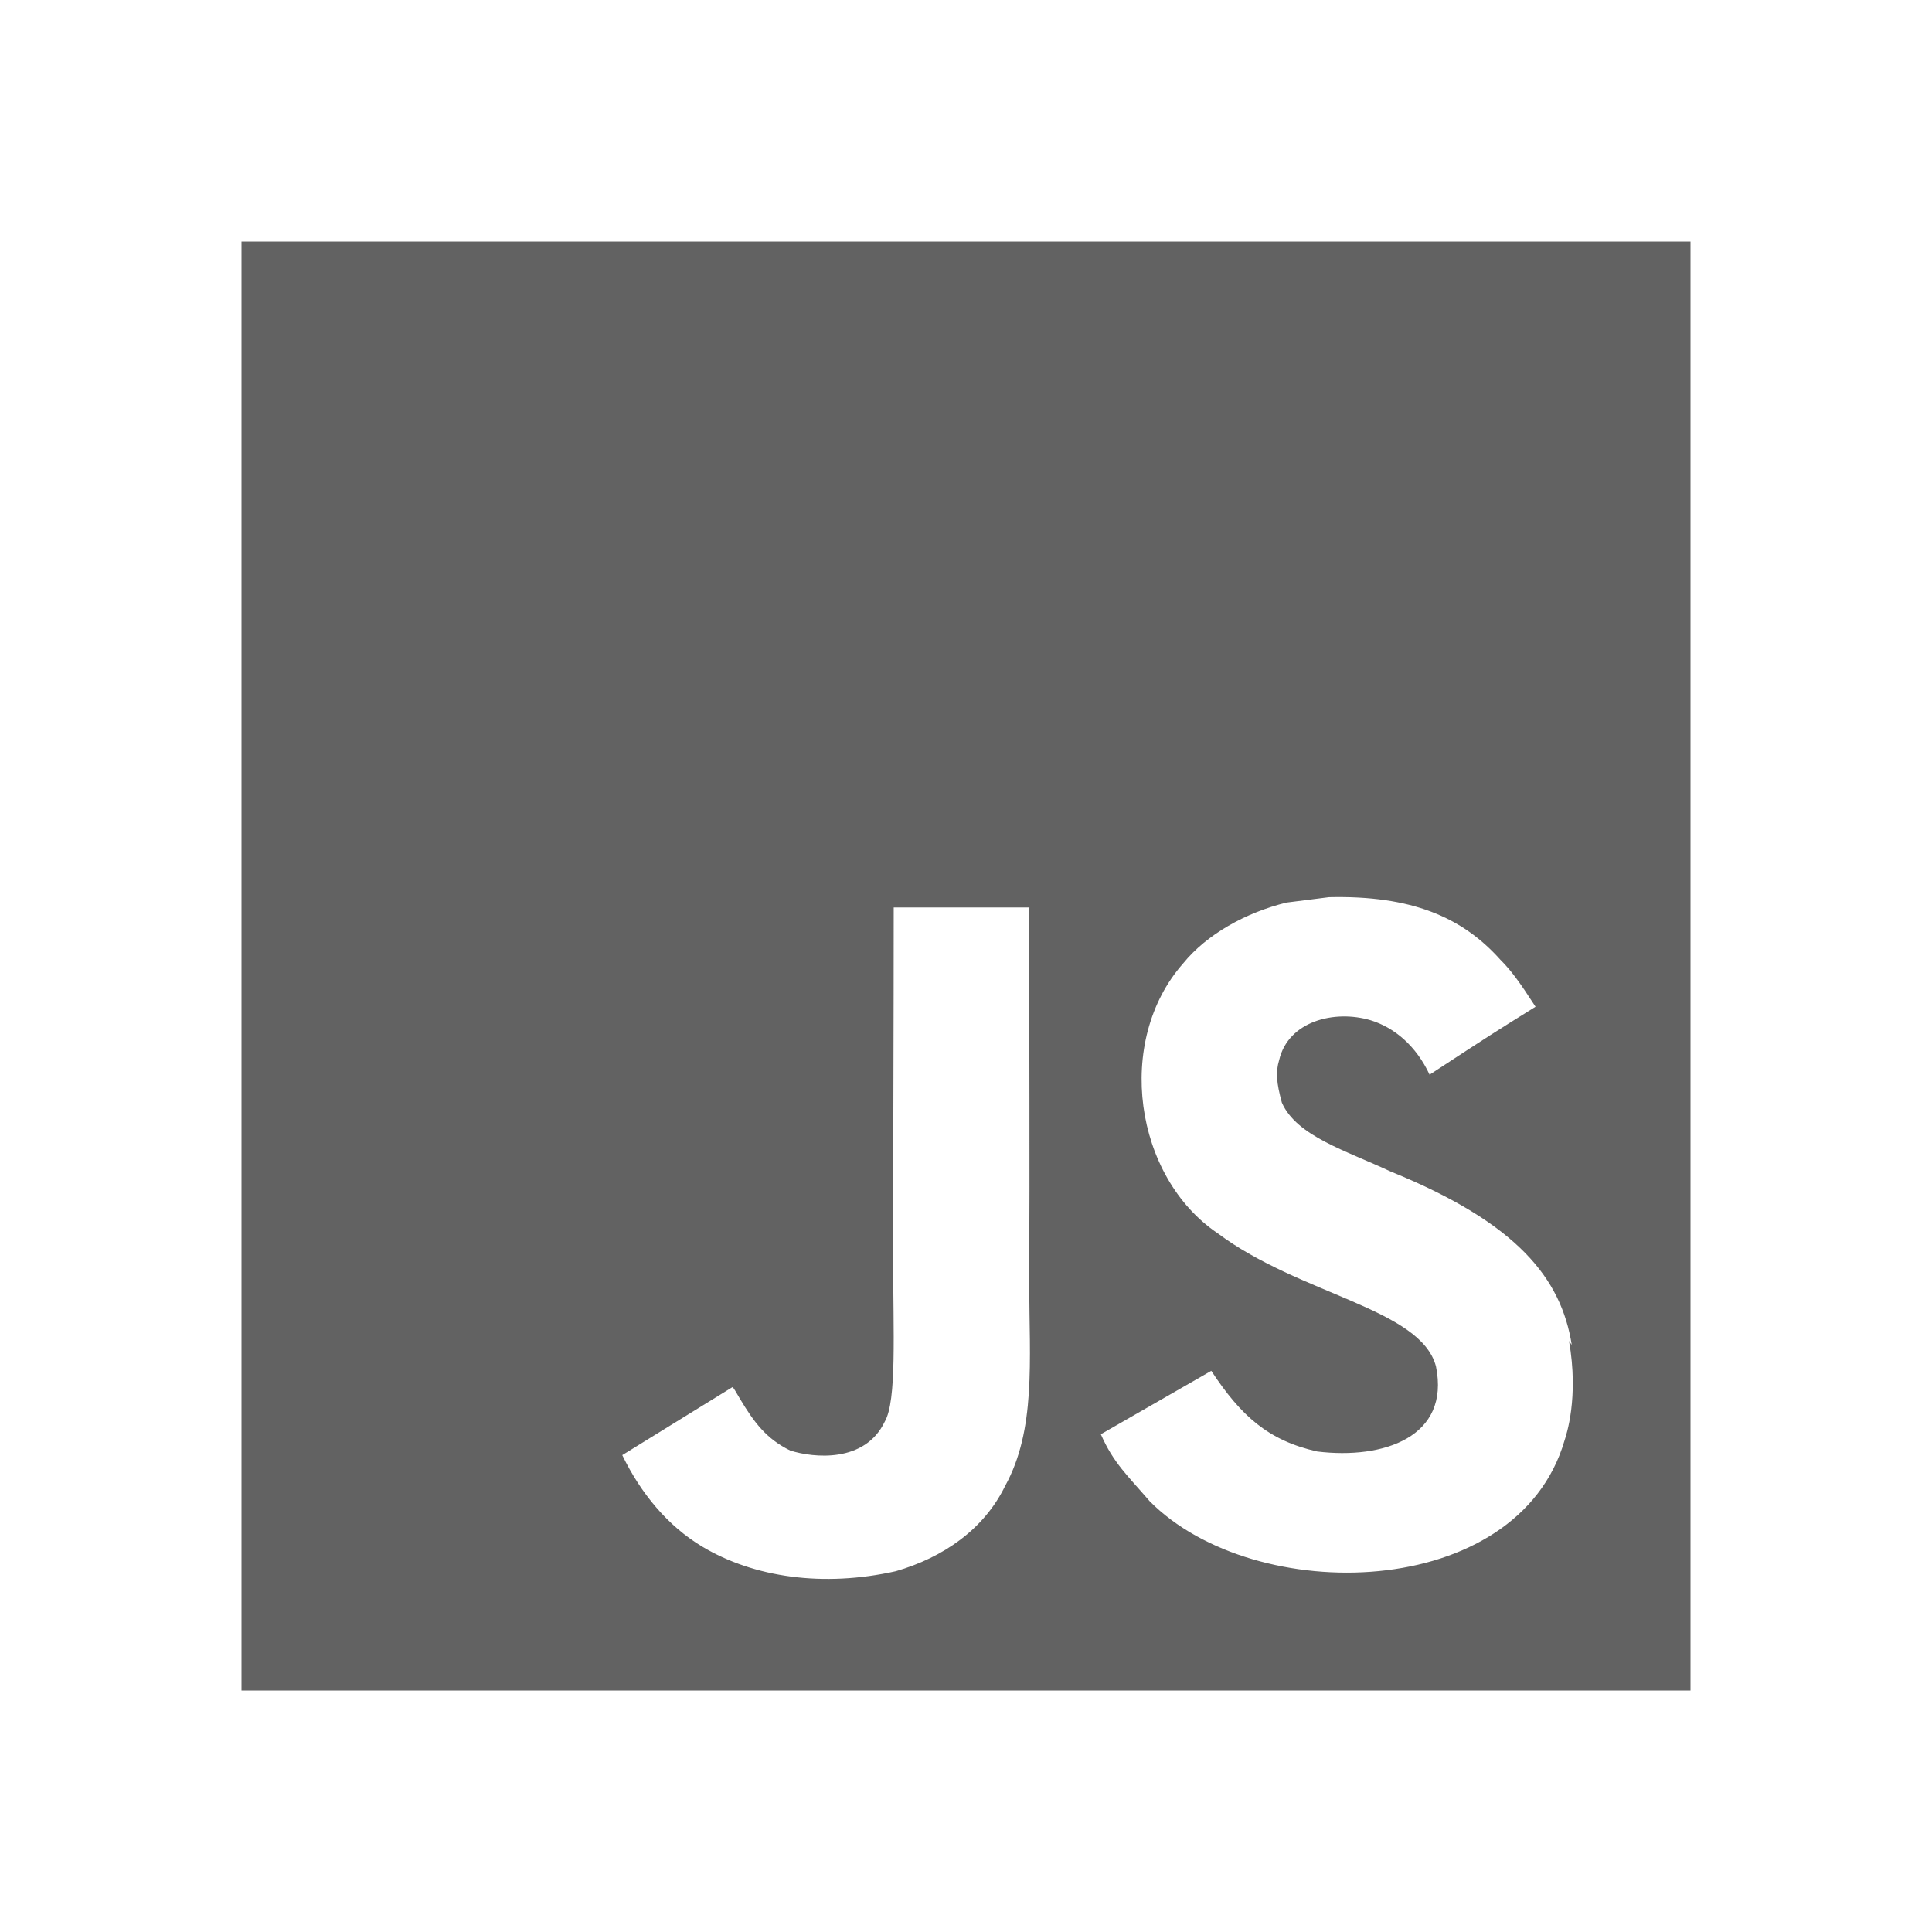
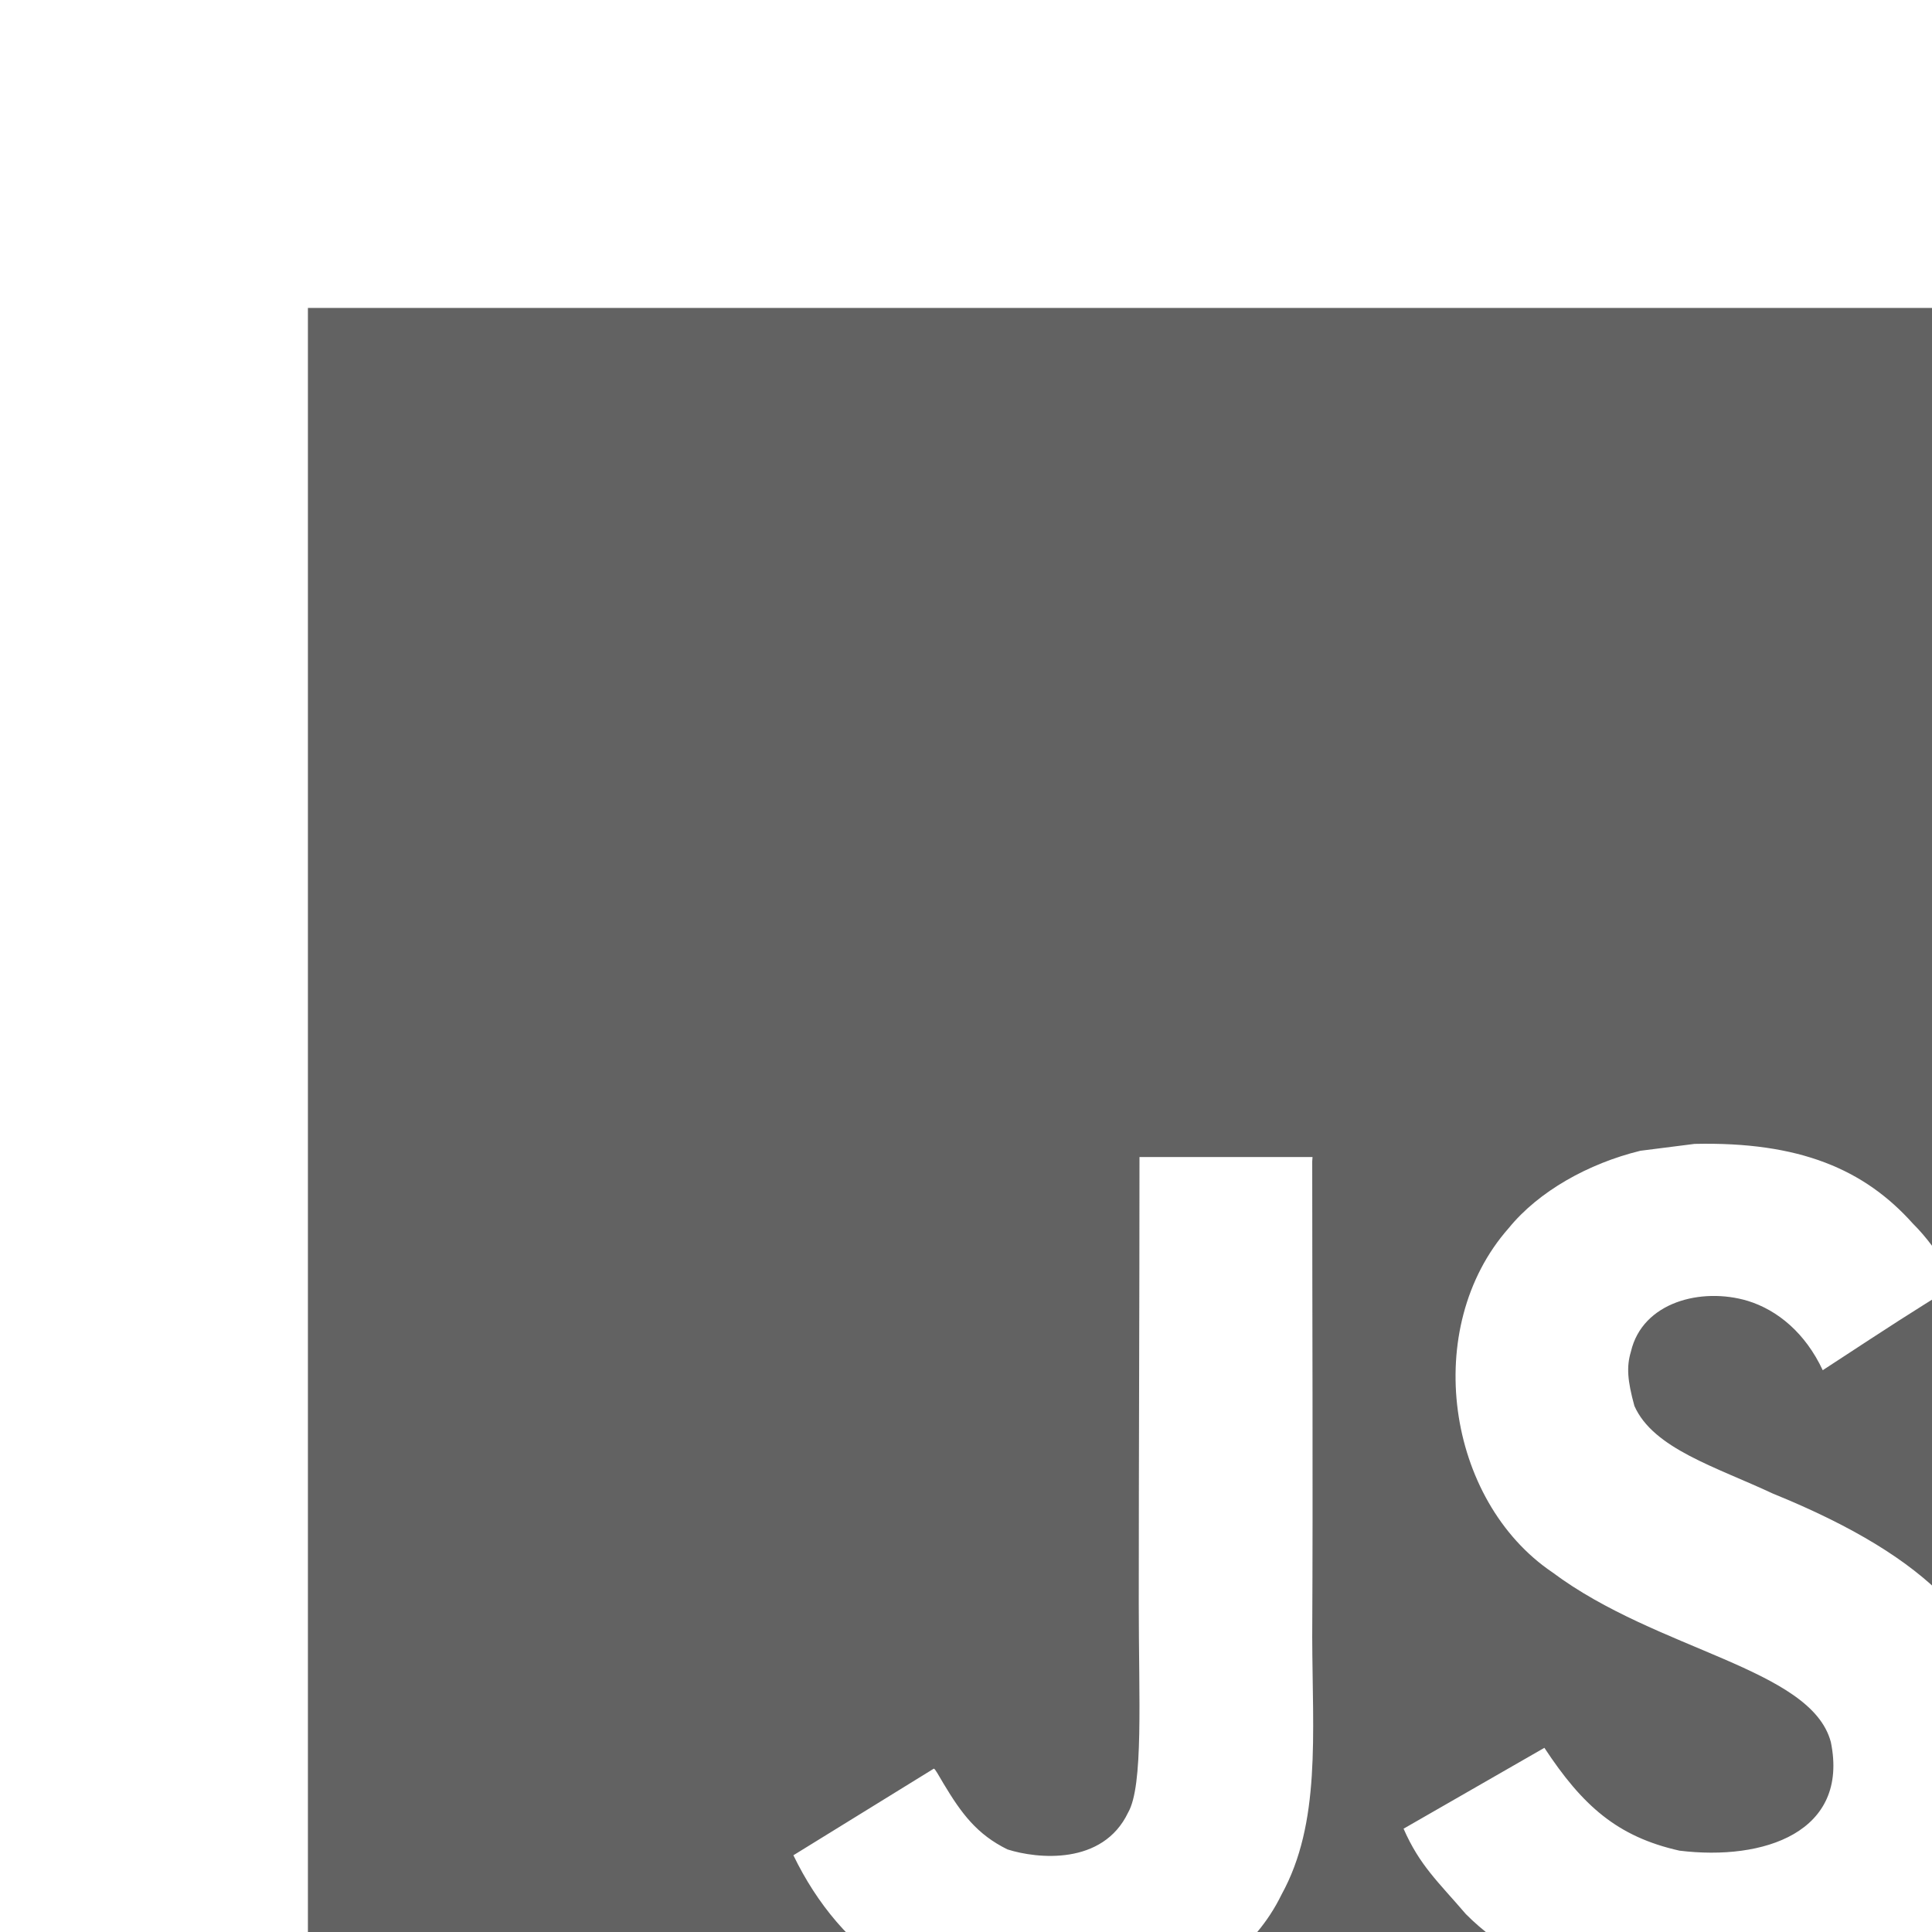
- <svg xmlns="http://www.w3.org/2000/svg" aria-hidden="true" focusable="false" width="1em" height="1em" style="-ms-transform: rotate(360deg); -webkit-transform: rotate(360deg); transform: rotate(360deg);" preserveAspectRatio="xMidYMid meet" viewBox="0 0 24 24">
+ <svg xmlns="http://www.w3.org/2000/svg" aria-hidden="true" focusable="false" width="1em" height="1em" style="transform: scale(1.275);" preserveAspectRatio="xMidYMid meet" viewBox="0 0 24 24">
  <path d="M3 3h18v18H3V3zm16.525 13.707c-.131-.821-.666-1.511-2.252-2.155c-.552-.259-1.165-.438-1.349-.854c-.068-.248-.078-.382-.034-.529c.113-.484.687-.629 1.137-.495c.293.09.563.315.732.676c.775-.507.775-.507 1.316-.844c-.203-.314-.304-.451-.439-.586c-.473-.528-1.103-.798-2.126-.775l-.528.067c-.507.124-.991.395-1.283.754c-.855.968-.608 2.655.427 3.354c1.023.765 2.521.933 2.712 1.653c.18.878-.652 1.159-1.475 1.058c-.607-.136-.945-.439-1.316-1.002l-1.372.788c.157.359.337.517.607.832c1.305 1.316 4.568 1.249 5.153-.754c.021-.067.18-.528.056-1.237l.034.049zm-6.737-5.434h-1.686c0 1.453-.007 2.898-.007 4.354c0 .924.047 1.772-.104 2.033c-.247.517-.886.451-1.175.359c-.297-.146-.448-.349-.623-.641c-.047-.078-.082-.146-.095-.146l-1.368.844c.229.473.563.879.994 1.137c.641.383 1.502.507 2.404.305c.588-.17 1.095-.519 1.358-1.059c.384-.697.302-1.553.299-2.509c.008-1.541 0-3.083 0-4.635l.003-.042z" fill="#626262" />
</svg>
